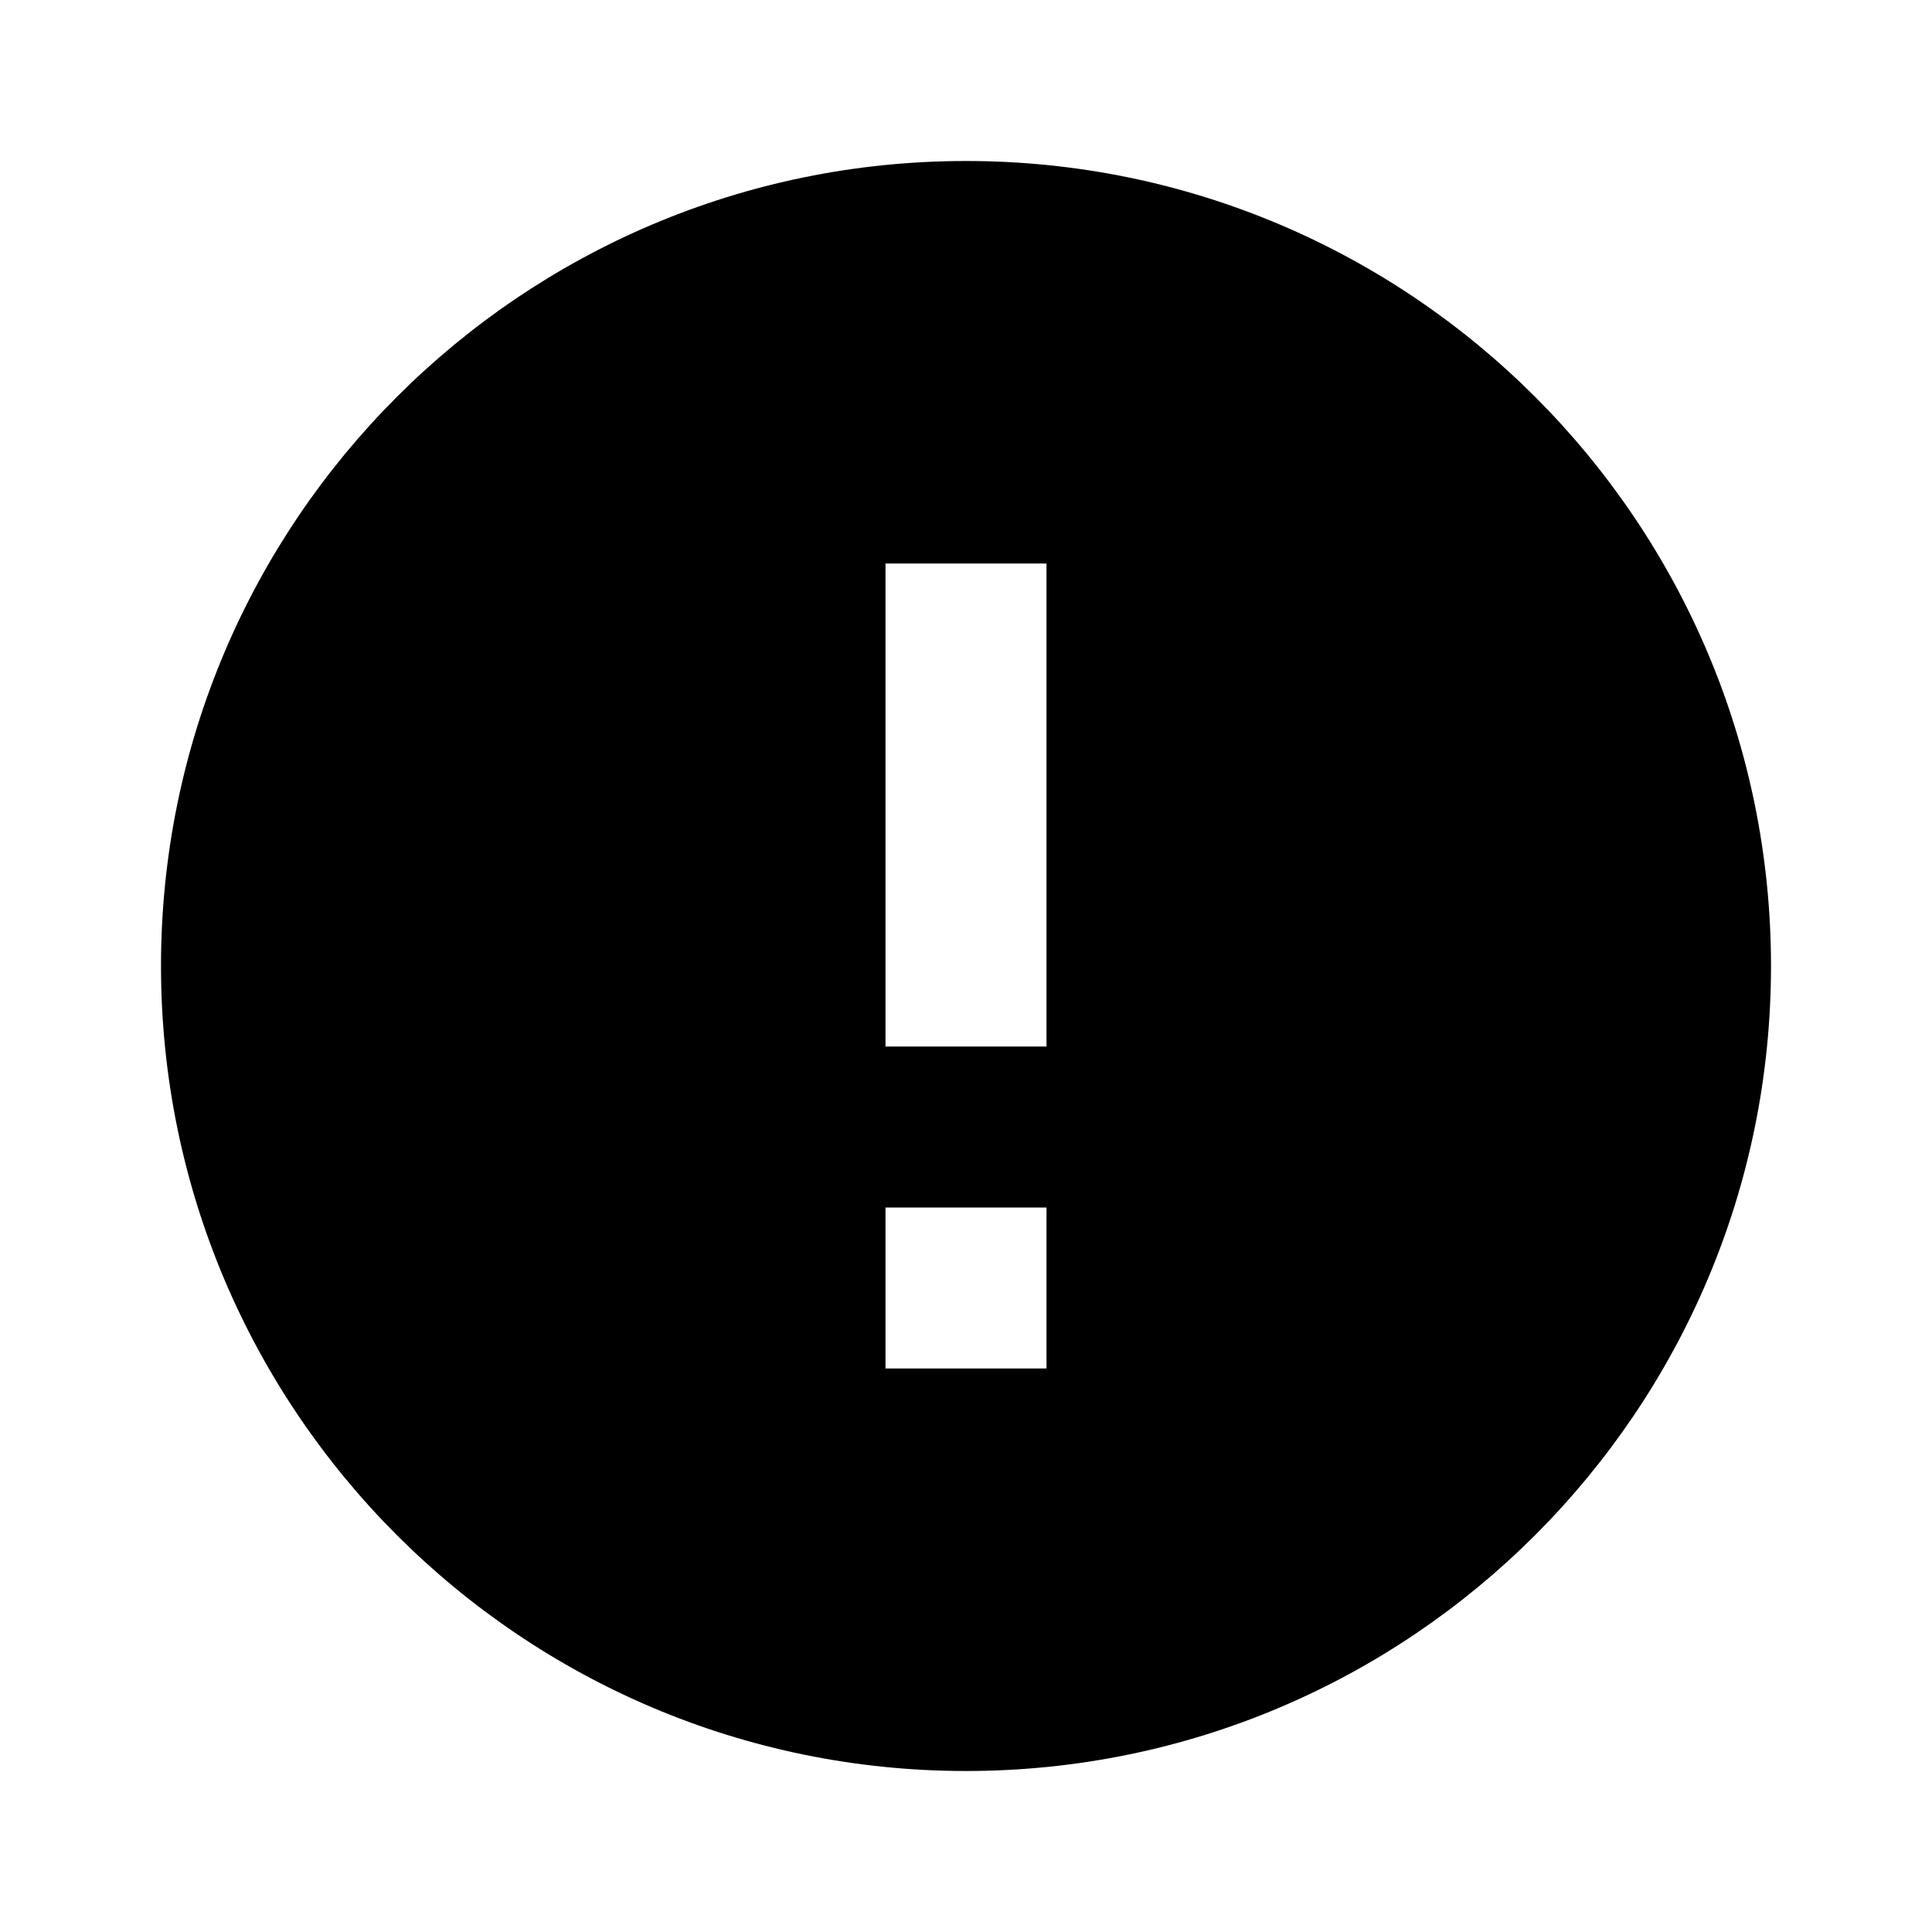
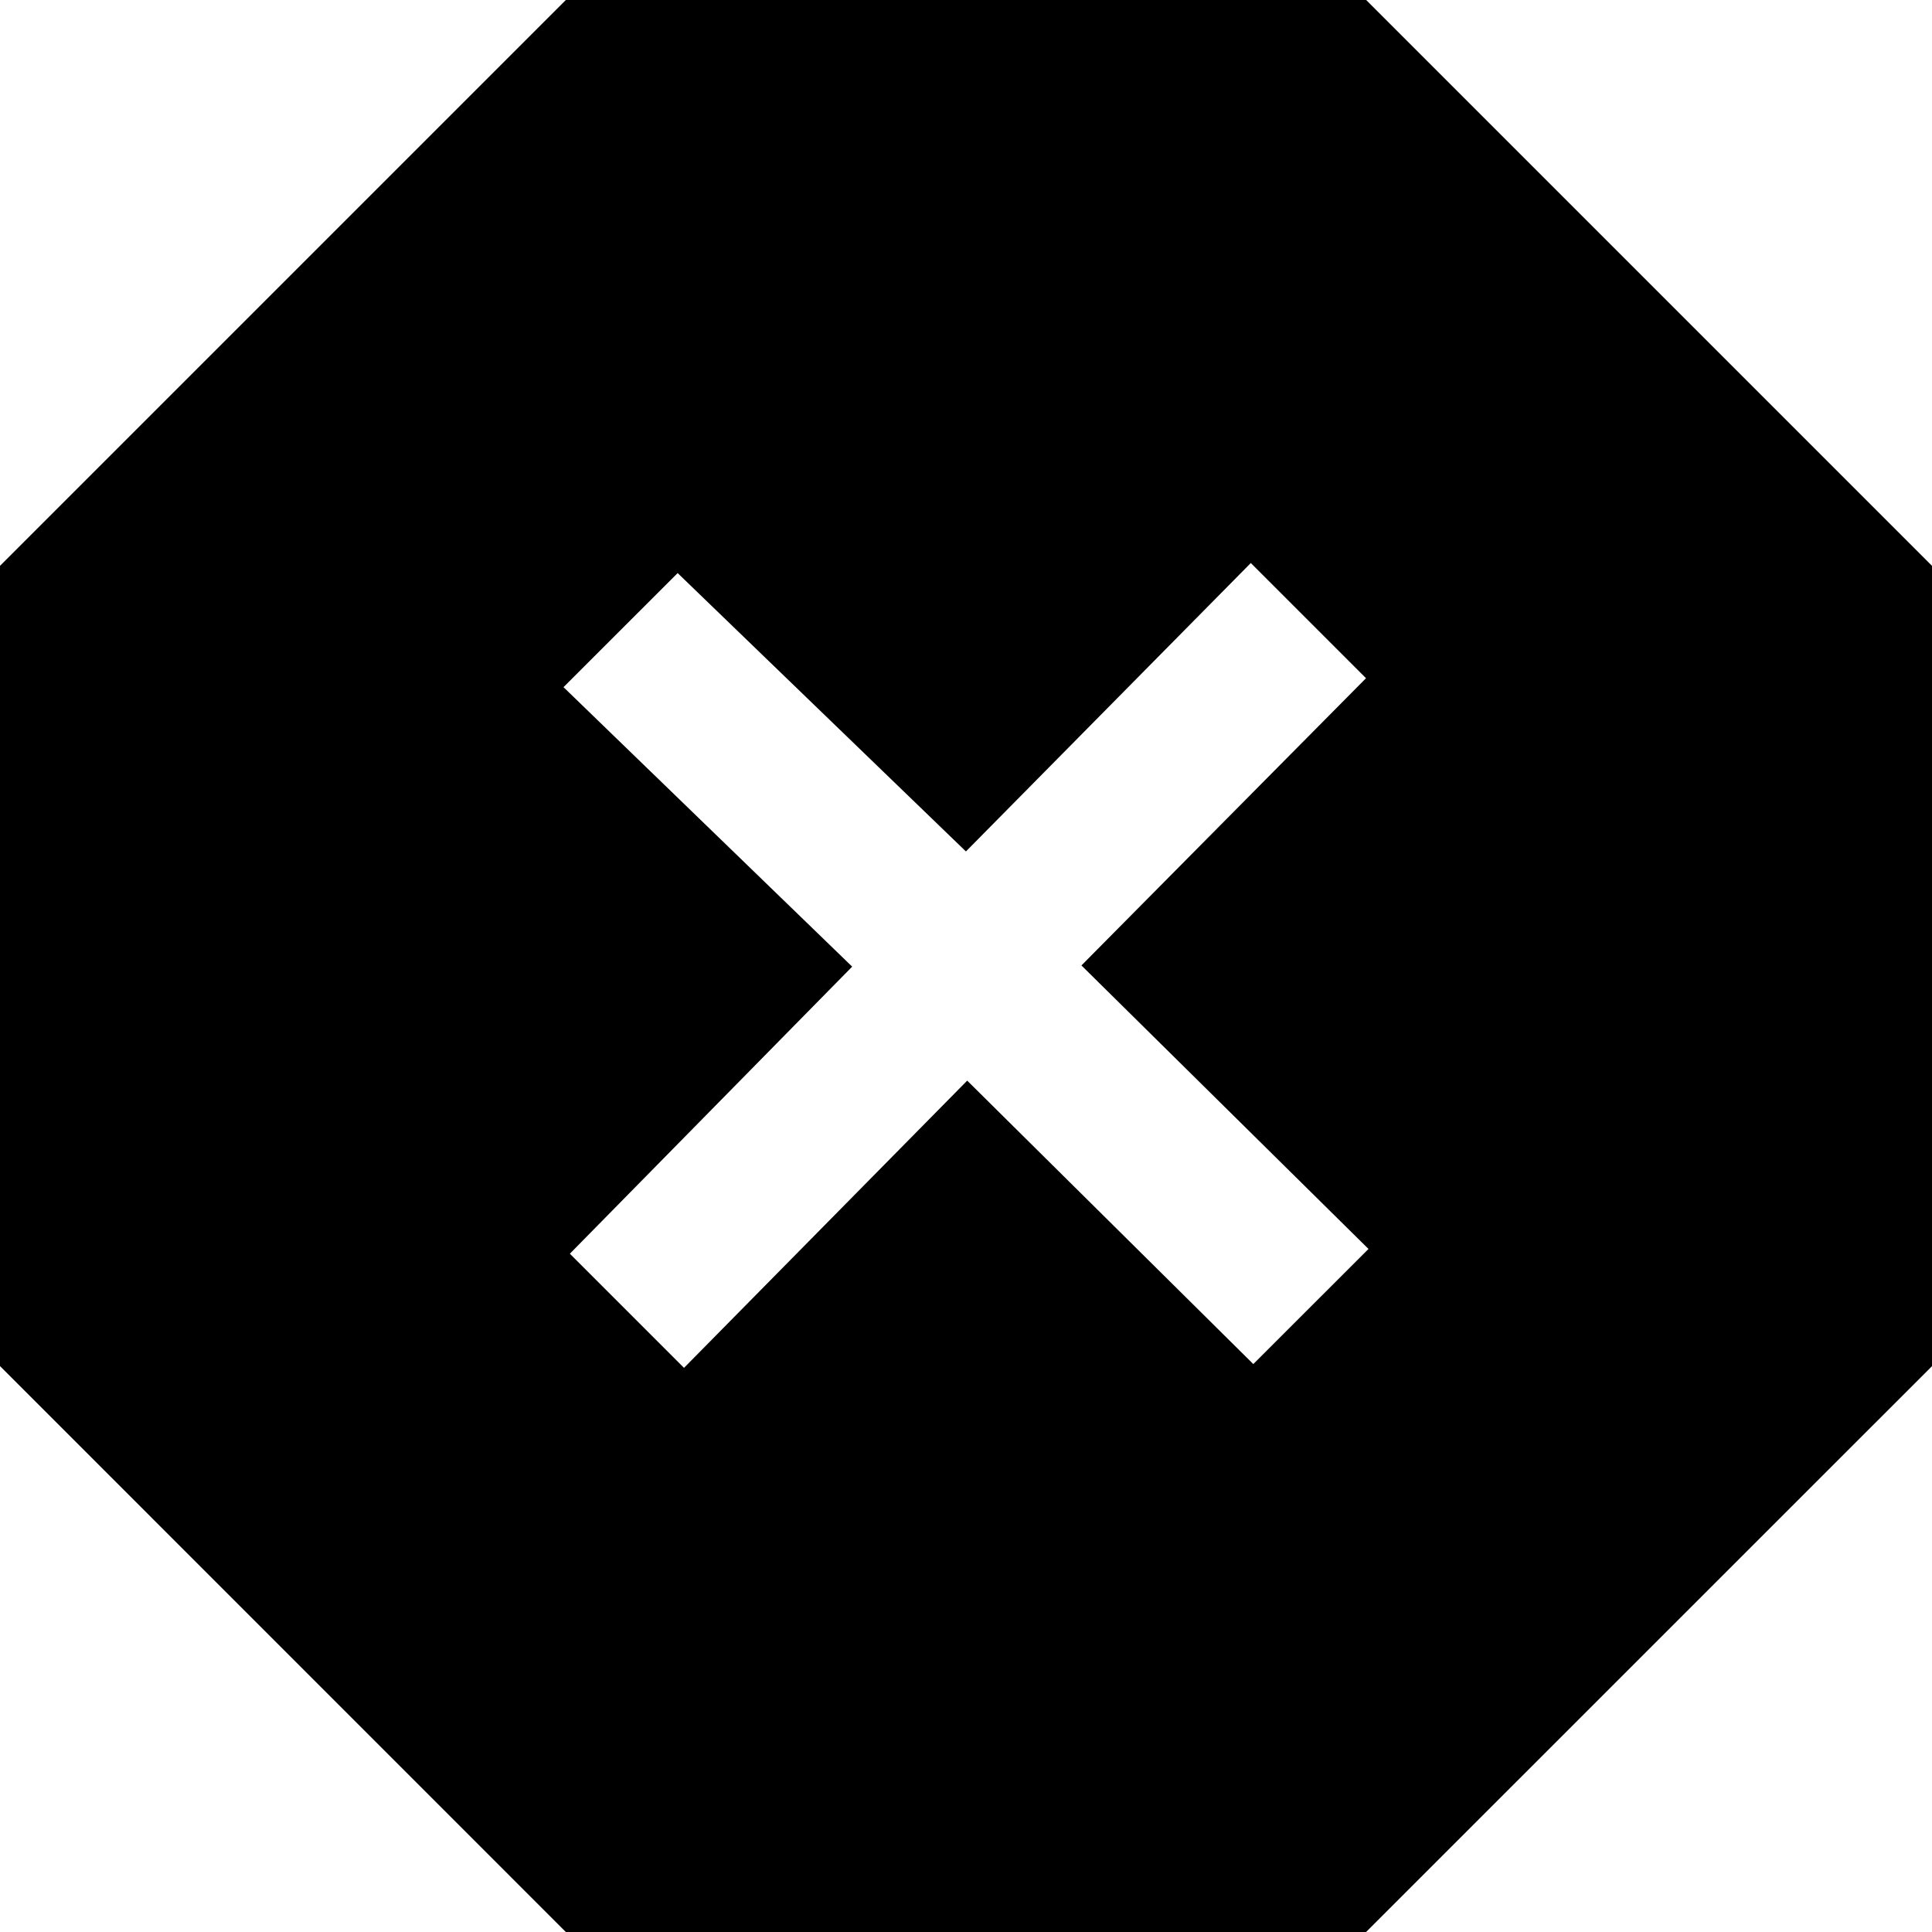
<svg xmlns="http://www.w3.org/2000/svg" width="24" height="24" viewBox="0 0 24 24">
-   <path d="M0 0h24v24H0z" fill="none" />
-   <path d="M12 2C6.48 2 2 6.48 2 12s4.48 10 10 10 10-4.48 10-10S17.52 2 12 2zm1 15h-2v-2h2v2zm0-4h-2V7h2v6z" />
+   <path d="M16.971 0h-9.942l-7.029 7.029v9.941l7.029 7.03h9.941l7.03-7.029v-9.942l-7.029-7.029zm-1.402 16.945l-3.554-3.521-3.518 3.568-1.418-1.418 3.507-3.566-3.586-3.472 1.418-1.417 3.581 3.458 3.539-3.583 1.431 1.431-3.535 3.568 3.566 3.522-1.431 1.43z" />
</svg>
